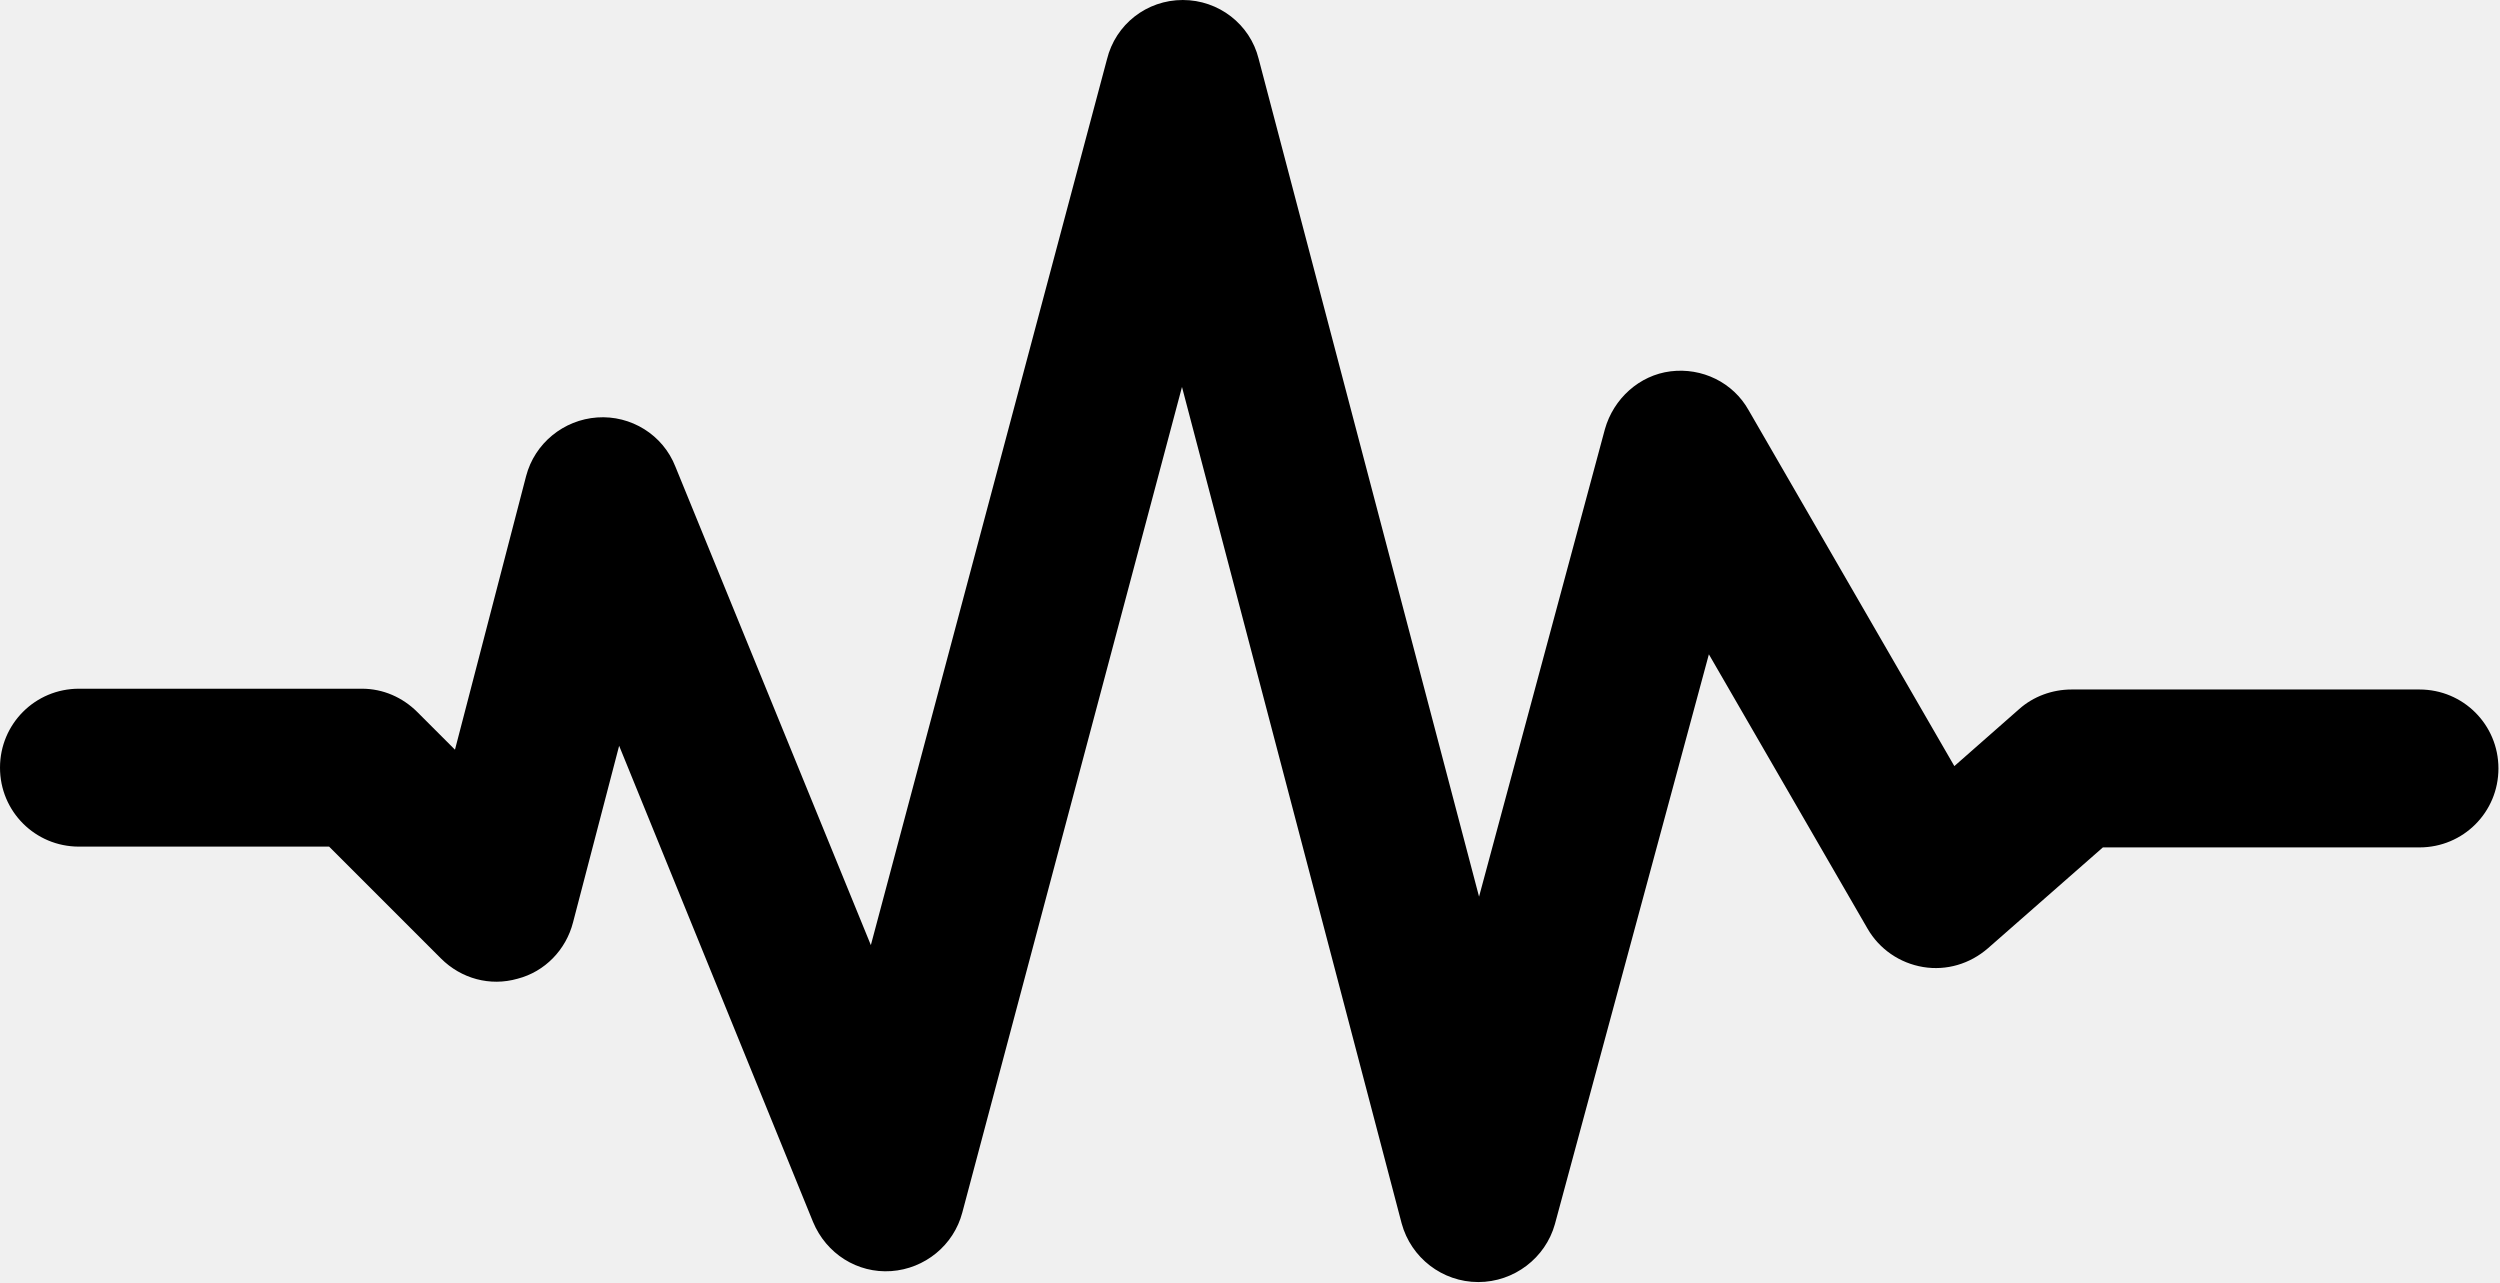
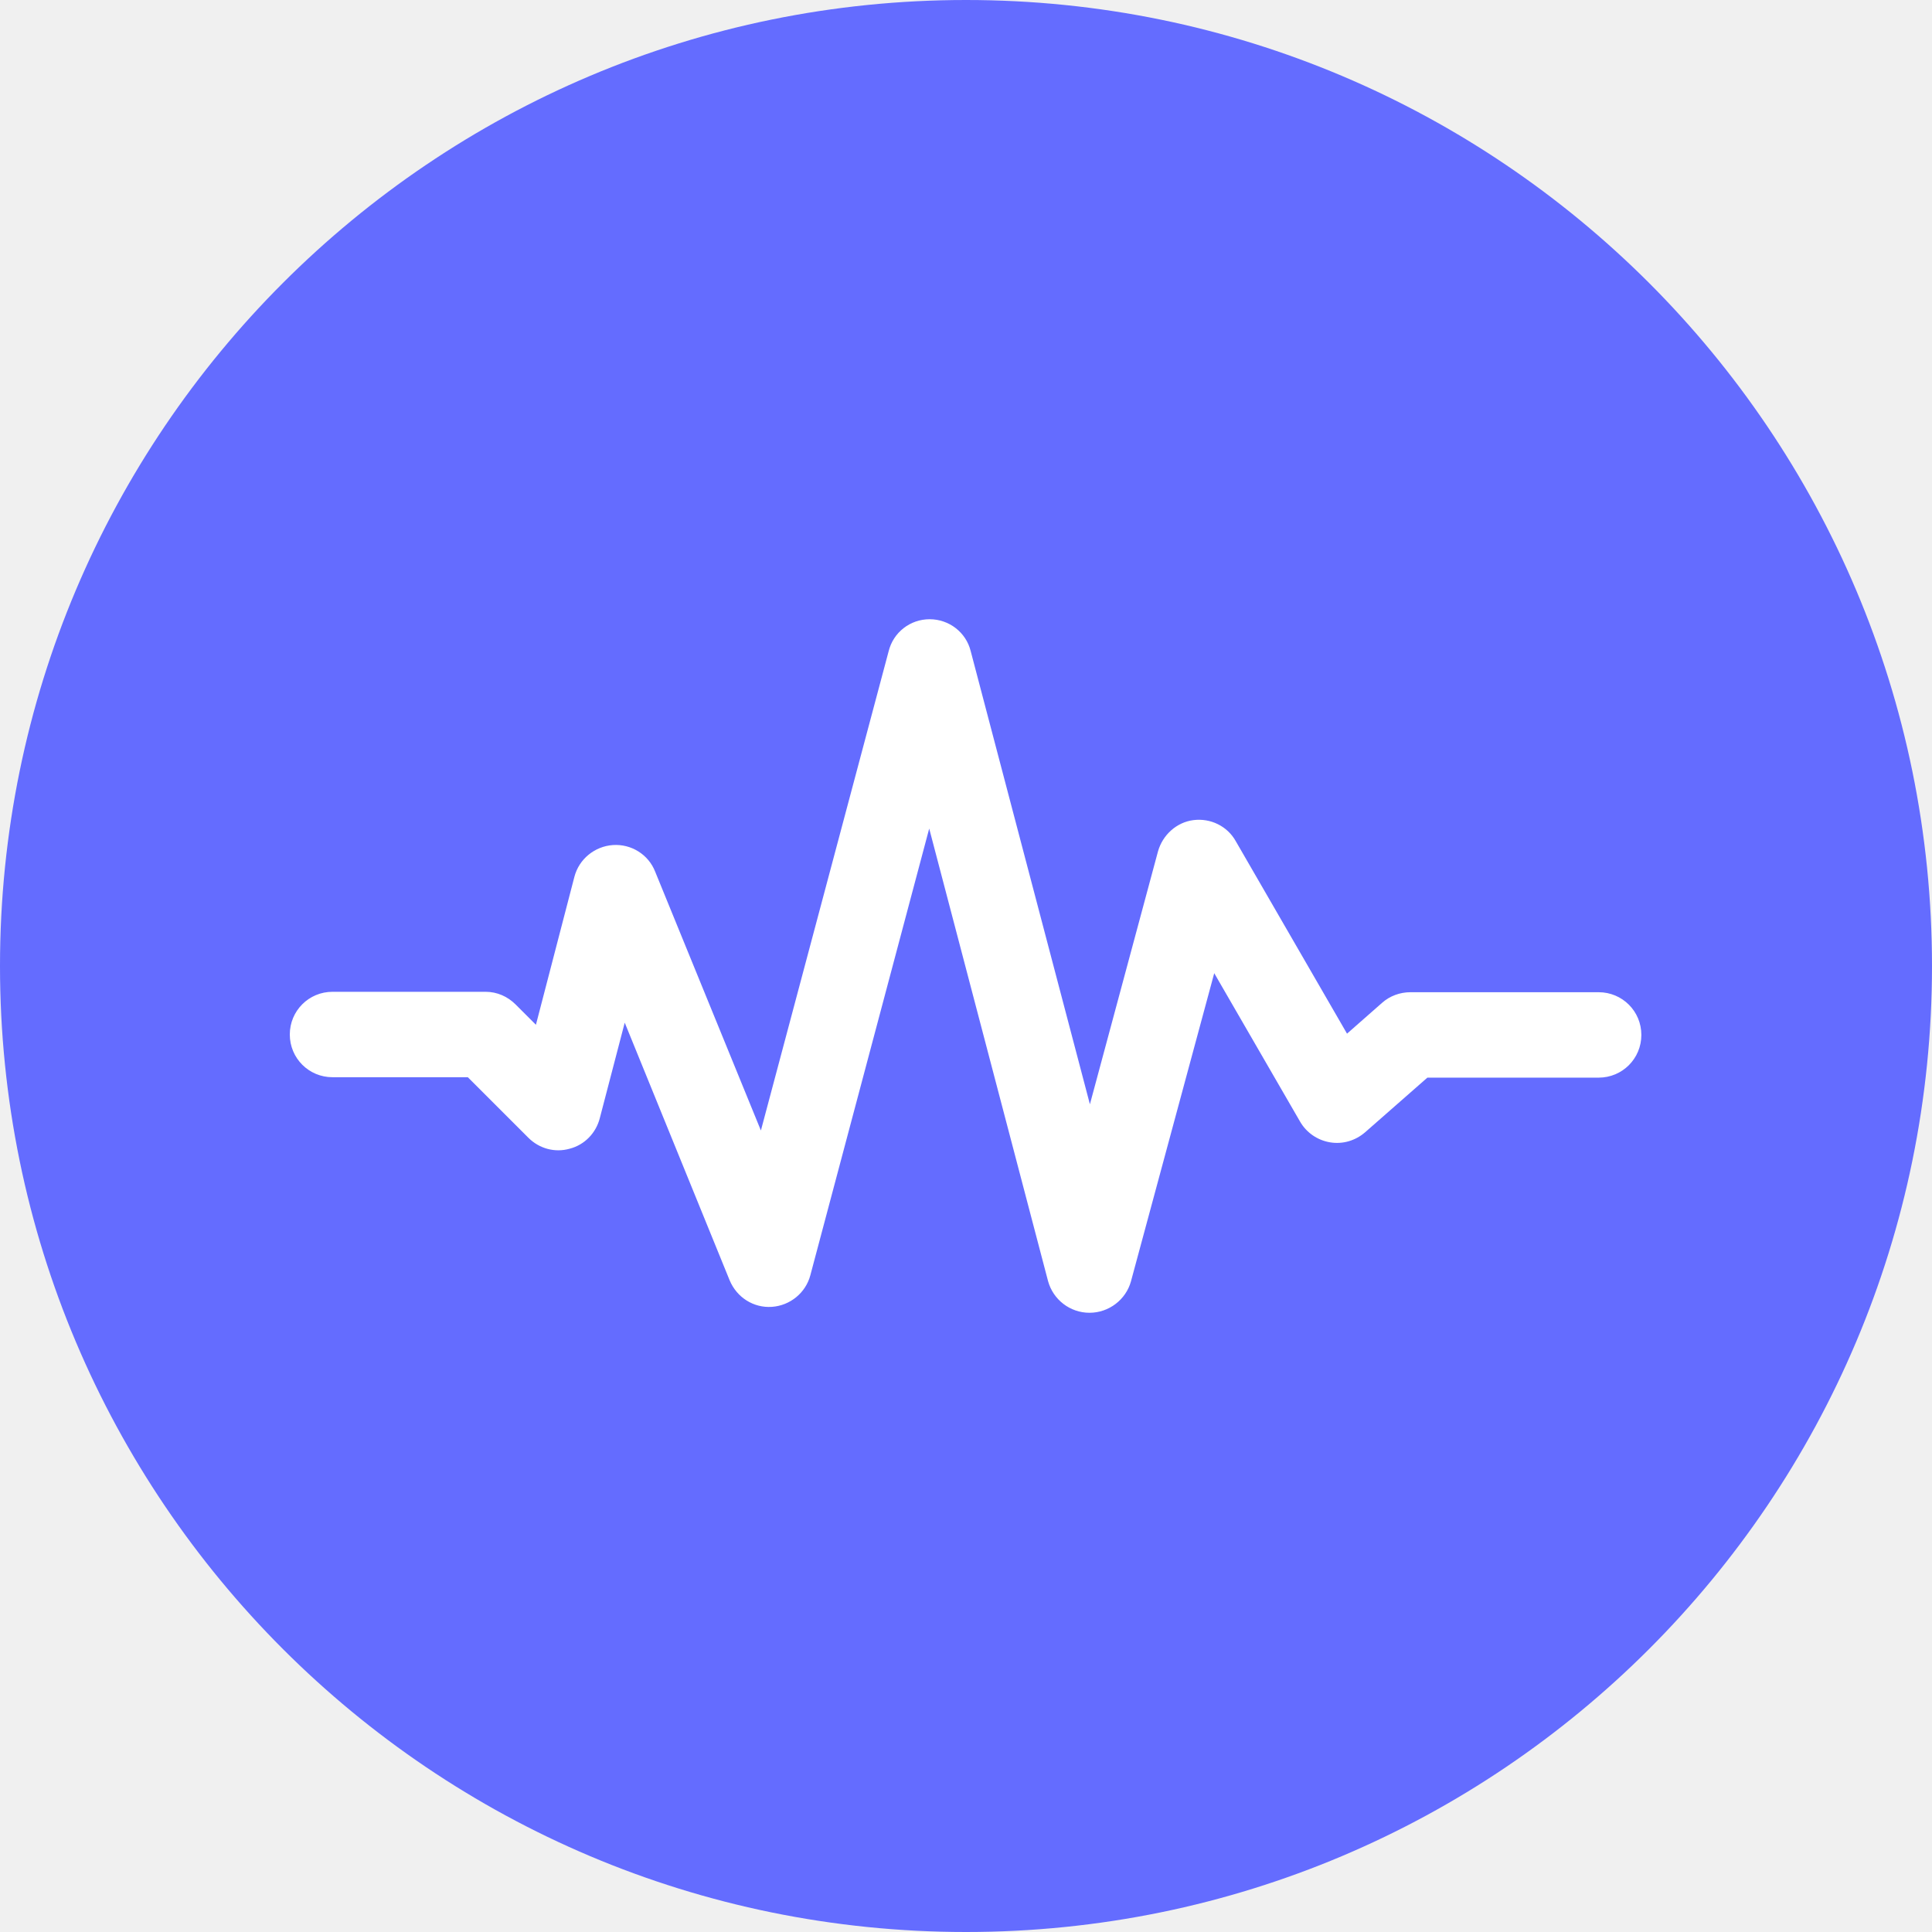
- <svg xmlns="http://www.w3.org/2000/svg" aria-hidden="true" fill="currentColor" viewBox="0 0 31.98 16.4">
-   <g>
-     <path d="M18.91,16.4C18.91,16.4,18.91,16.4,18.91,16.4c-0.46,0-0.86-0.31-0.98-0.75L15.12,4.95l-2.81,10.56    c-0.11,0.42-0.48,0.72-0.91,0.75c-0.43,0.03-0.83-0.22-1-0.63L7.92,9.54L7.33,11.8c-0.09,0.35-0.36,0.63-0.71,0.72    c-0.35,0.1-0.72,0-0.98-0.26l-1.43-1.43h-3.2C0.45,10.83,0,10.38,0,9.82c0-0.56,0.45-1.01,1.01-1.01h3.62    c0.27,0,0.52,0.11,0.71,0.3l0.48,0.48l0.91-3.5c0.11-0.42,0.48-0.72,0.91-0.75c0.43-0.03,0.84,0.22,1,0.63l2.5,6.12l3.02-11.33    C14.27,0.31,14.67,0,15.13,0c0,0,0,0,0,0c0.46,0,0.86,0.31,0.97,0.75l2.82,10.72l1.61-5.98c0.11-0.39,0.44-0.69,0.84-0.74    c0.4-0.05,0.8,0.14,1,0.5l2.63,4.55l0.83-0.73c0.18-0.16,0.42-0.25,0.67-0.25h4.45c0.56,0,1.01,0.45,1.01,1.01    c0,0.56-0.45,1.01-1.01,1.01H26.9l-1.47,1.29c-0.23,0.2-0.53,0.29-0.83,0.24c-0.3-0.05-0.56-0.23-0.71-0.49l-2.03-3.51l-1.97,7.29    C19.77,16.09,19.37,16.4,18.91,16.4z" />
+ <svg xmlns="http://www.w3.org/2000/svg" version="1.1" width="1000" height="1000">
+   <g clip-path="url(#SvgjsClipPath1002)">
+     <rect width="1000" height="1000" fill="#646cff" />
+     <g transform="matrix(21.88868,0,0,21.88868,150,320.5128)">
+       <svg version="1.1" width="31.98" height="16.4">
+         <svg aria-hidden="true" fill="white" viewBox="0 0 31.98 16.4">
+           <g>
+             <path d="M18.91,16.4C18.91,16.4,18.91,16.4,18.91,16.4c-0.46,0-0.86-0.31-0.98-0.75L15.12,4.95l-2.81,10.56    c-0.11,0.42-0.48,0.72-0.91,0.75c-0.43,0.03-0.83-0.22-1-0.63L7.92,9.54L7.33,11.8c-0.09,0.35-0.36,0.63-0.71,0.72    c-0.35,0.1-0.72,0-0.98-0.26l-1.43-1.43h-3.2C0.45,10.83,0,10.38,0,9.82c0-0.56,0.45-1.01,1.01-1.01h3.62    c0.27,0,0.52,0.11,0.71,0.3l0.48,0.48l0.91-3.5c0.11-0.42,0.48-0.72,0.91-0.75c0.43-0.03,0.84,0.22,1,0.63l2.5,6.12l3.02-11.33    C14.27,0.31,14.67,0,15.13,0c0,0,0,0,0,0c0.46,0,0.86,0.31,0.97,0.75l2.82,10.72l1.61-5.98c0.11-0.39,0.44-0.69,0.84-0.74    c0.4-0.05,0.8,0.14,1,0.5l2.63,4.55l0.83-0.73c0.18-0.16,0.42-0.25,0.67-0.25h4.45c0.56,0,1.01,0.45,1.01,1.01    c0,0.56-0.45,1.01-1.01,1.01H26.9l-1.47,1.29c-0.23,0.2-0.53,0.29-0.83,0.24c-0.3-0.05-0.56-0.23-0.71-0.49l-2.03-3.51l-1.97,7.29    C19.77,16.09,19.37,16.4,18.91,16.4z" />
+           </g>
+         </svg>
+       </svg>
+     </g>
  </g>
+   <defs>
+     <clipPath id="SvgjsClipPath1002">
+       <rect width="1000" height="1000" x="0" y="0" rx="500" ry="500" />
+     </clipPath>
+   </defs>
</svg>
